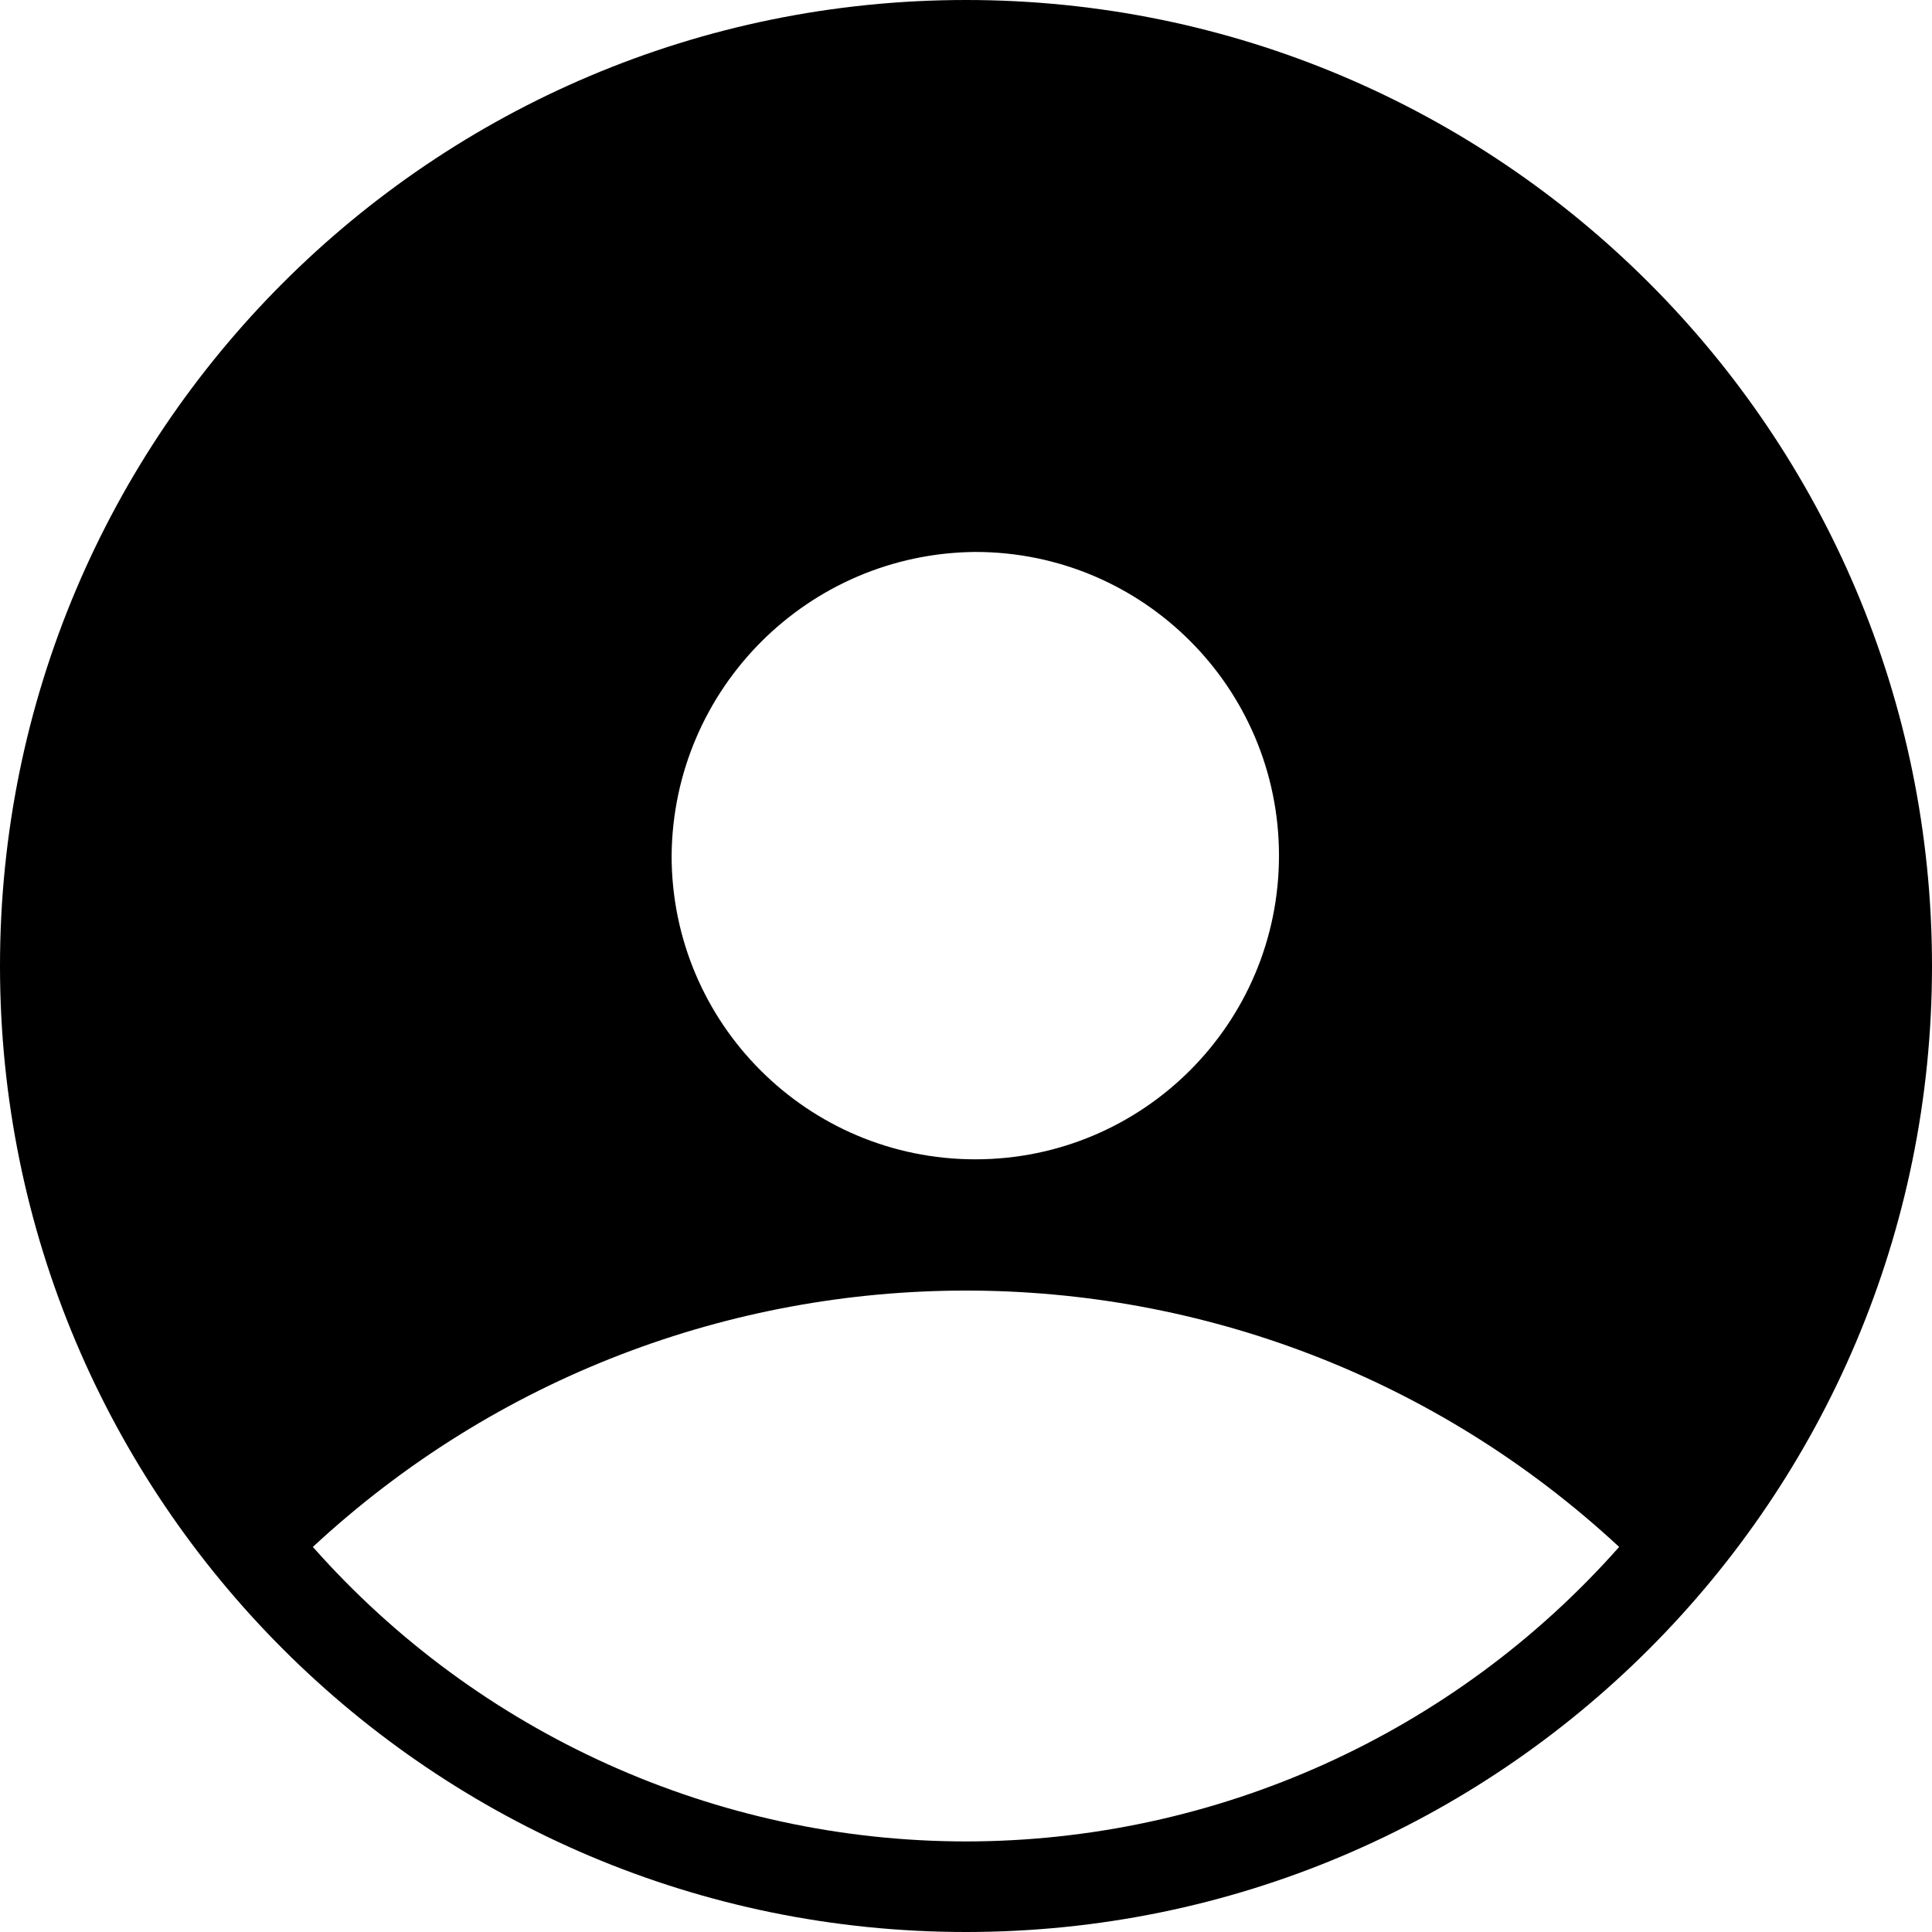
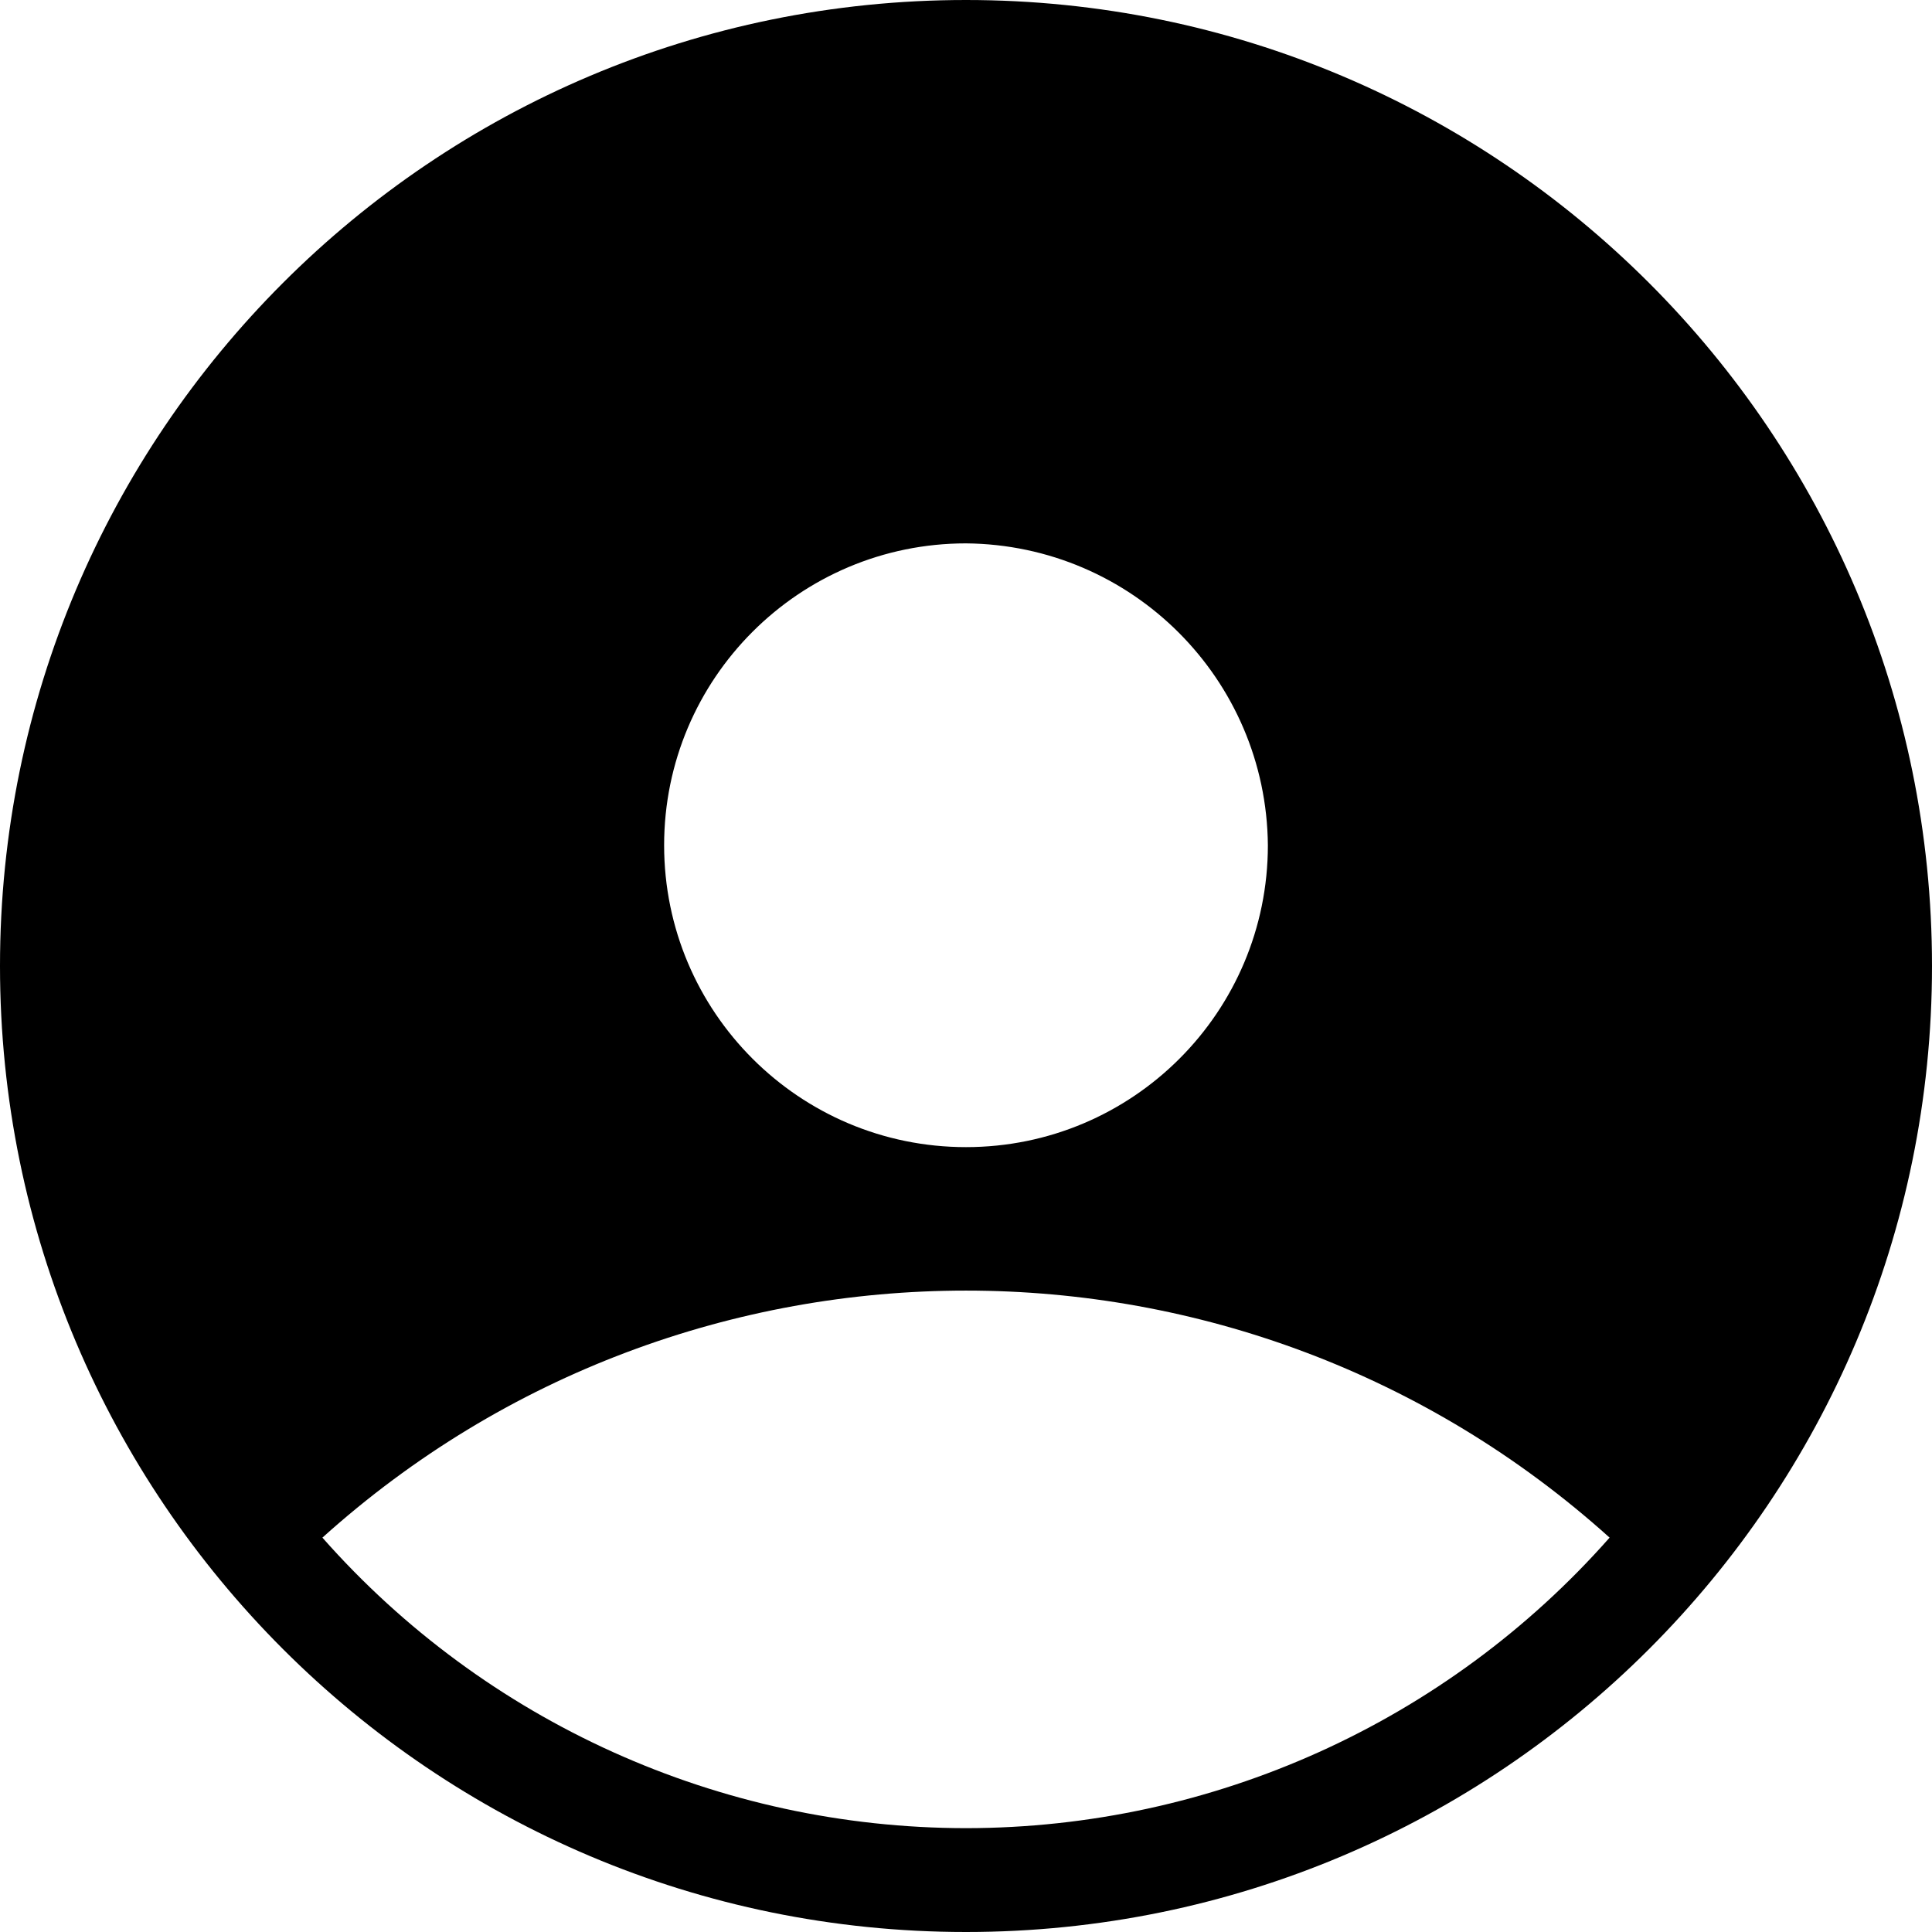
<svg xmlns="http://www.w3.org/2000/svg" id="Layer_1" data-name="Layer 1" viewBox="0 0 16 16">
-   <path d="M8,0a8,8,0,1,0,8,8A8,8,0,0,0,8,0Zm.076,4.571A2.515,2.515,0,1,1,5.562,7.086,2.537,2.537,0,0,1,8.076,4.571ZM8,15.25a7.228,7.228,0,0,1-5.409-2.439,7.952,7.952,0,0,1,10.818,0A7.228,7.228,0,0,1,8,15.25Z" />
+   <path d="M8,0a8,8,0,1,0,8,8A8,8,0,0,0,8,0Zm2.5,7A2.5,2.5,0,1,1,8,4.5,2.522,2.522,0,0,1,10.5,7ZM8,15.14a7.115,7.115,0,0,1-5.33-2.406,7.966,7.966,0,0,1,10.66,0A7.115,7.115,0,0,1,8,15.14Z" />
</svg>
